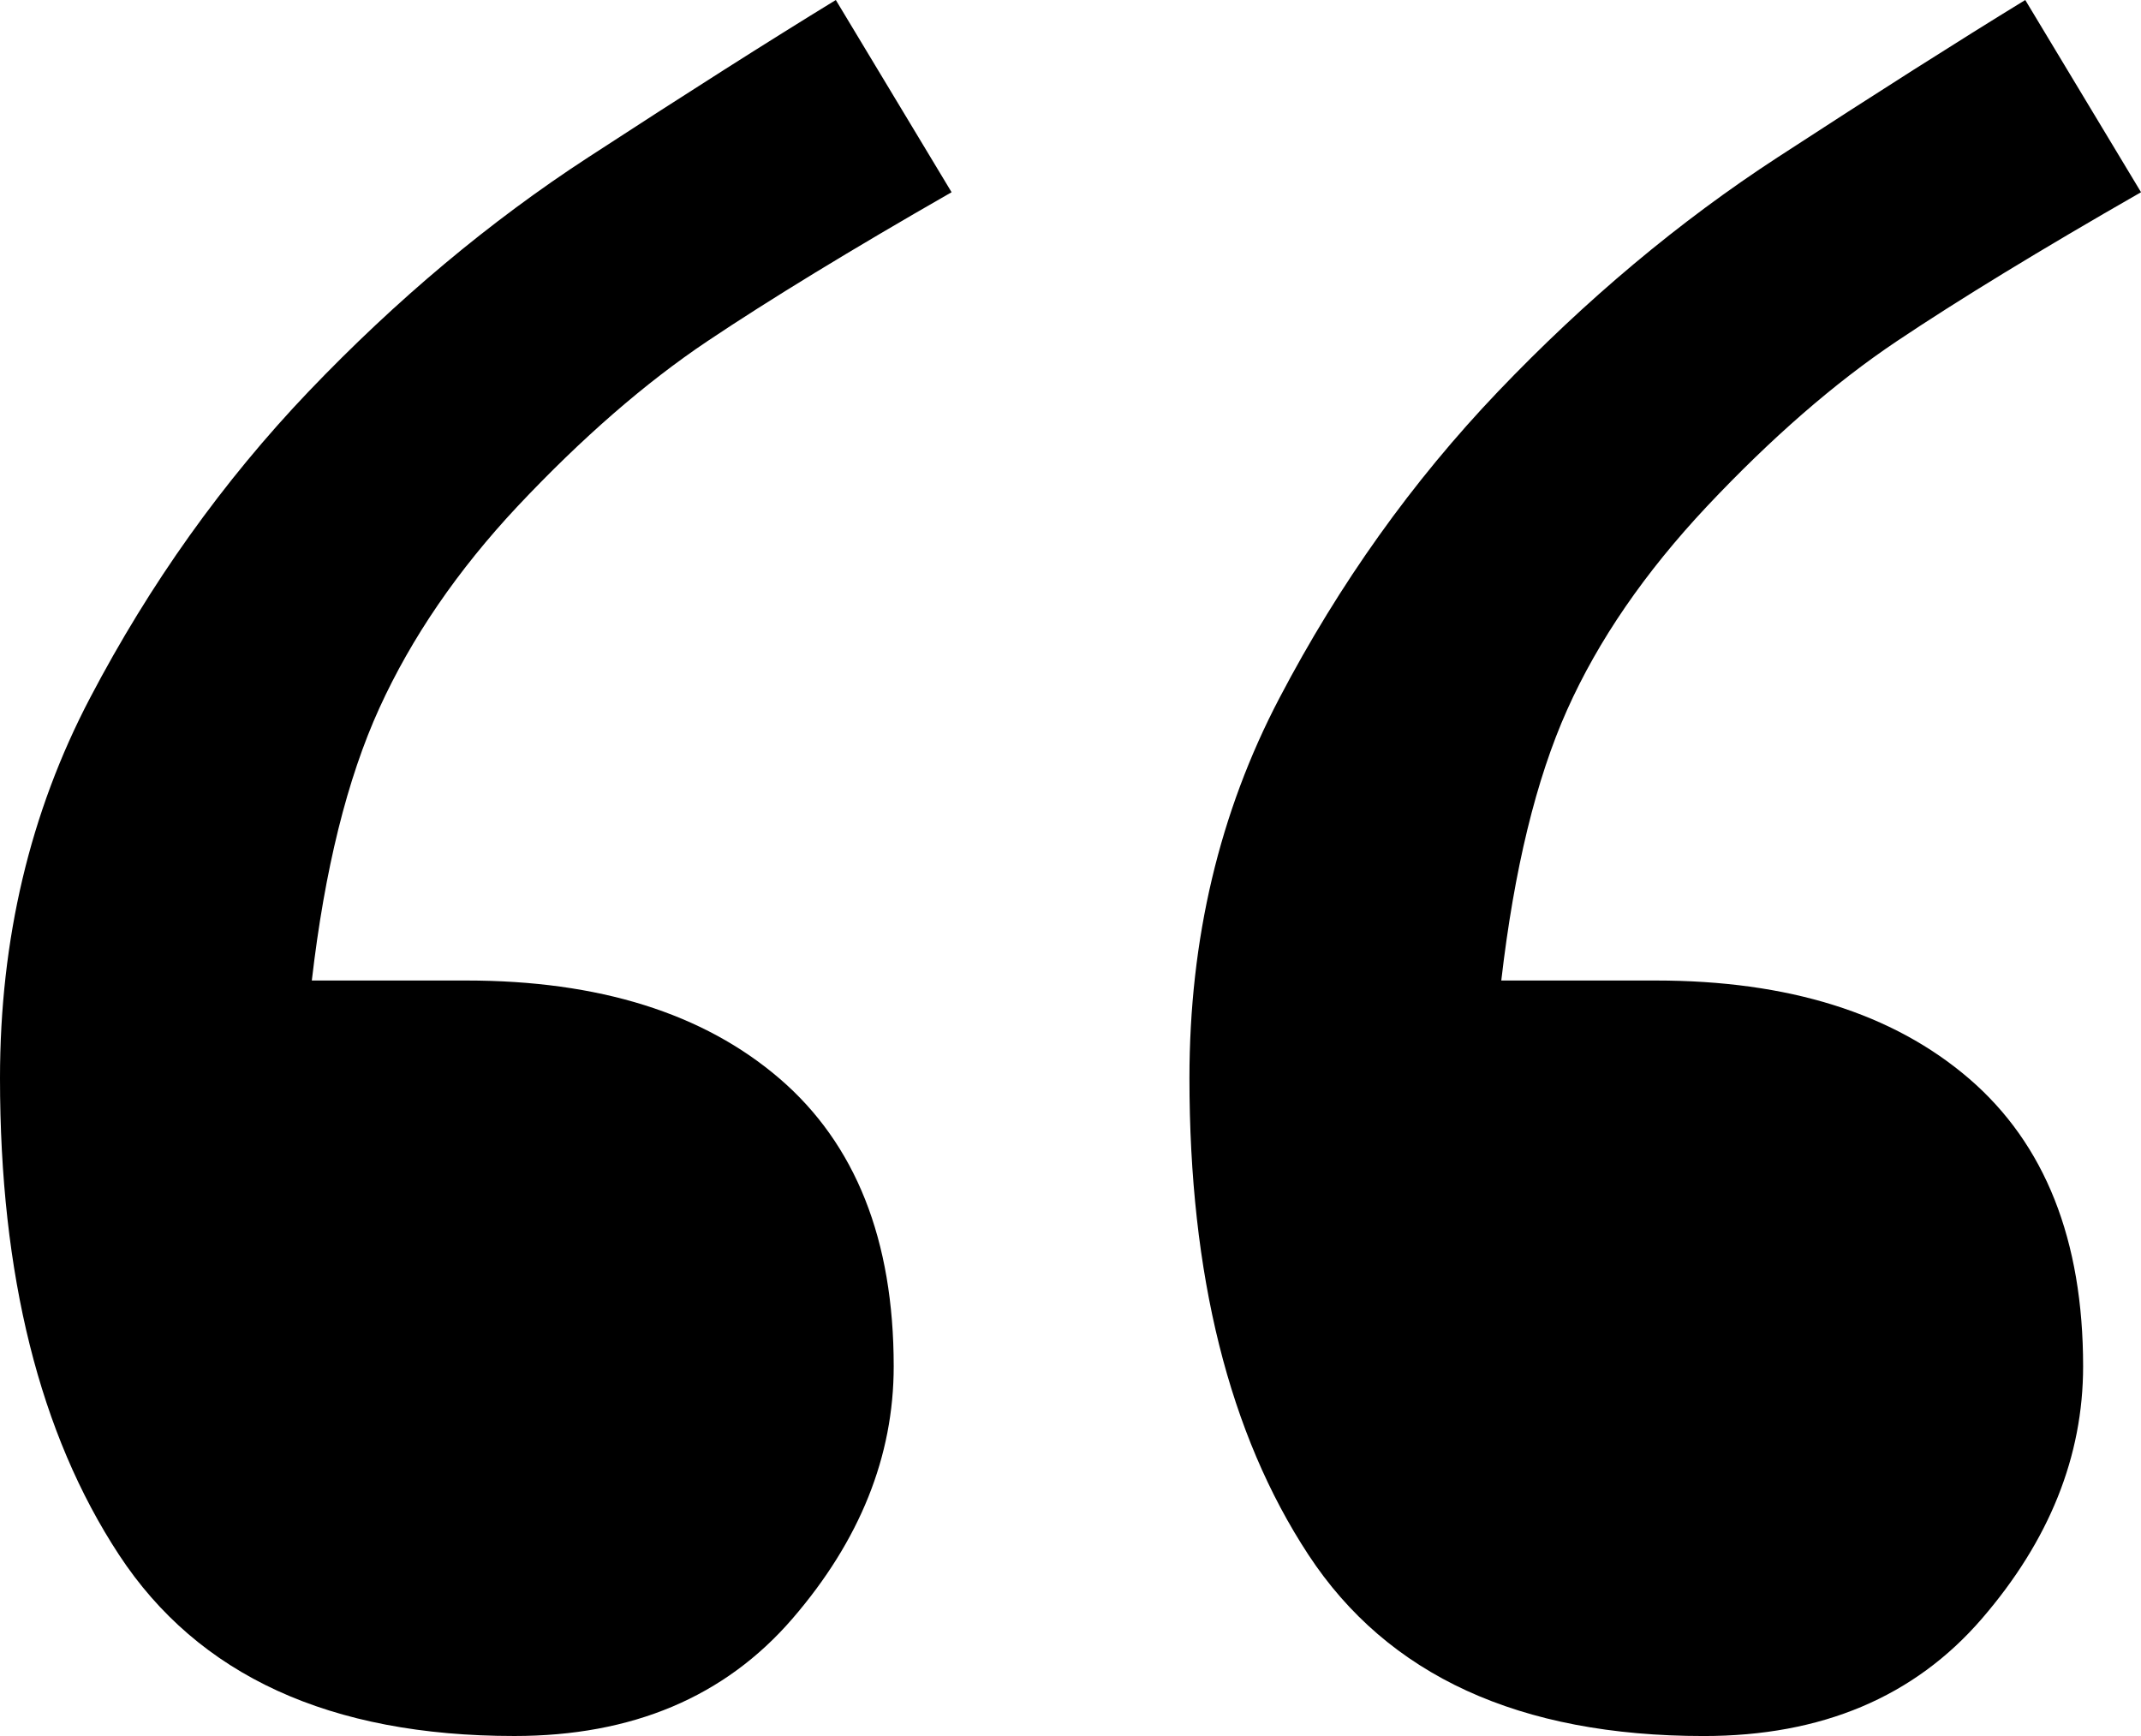
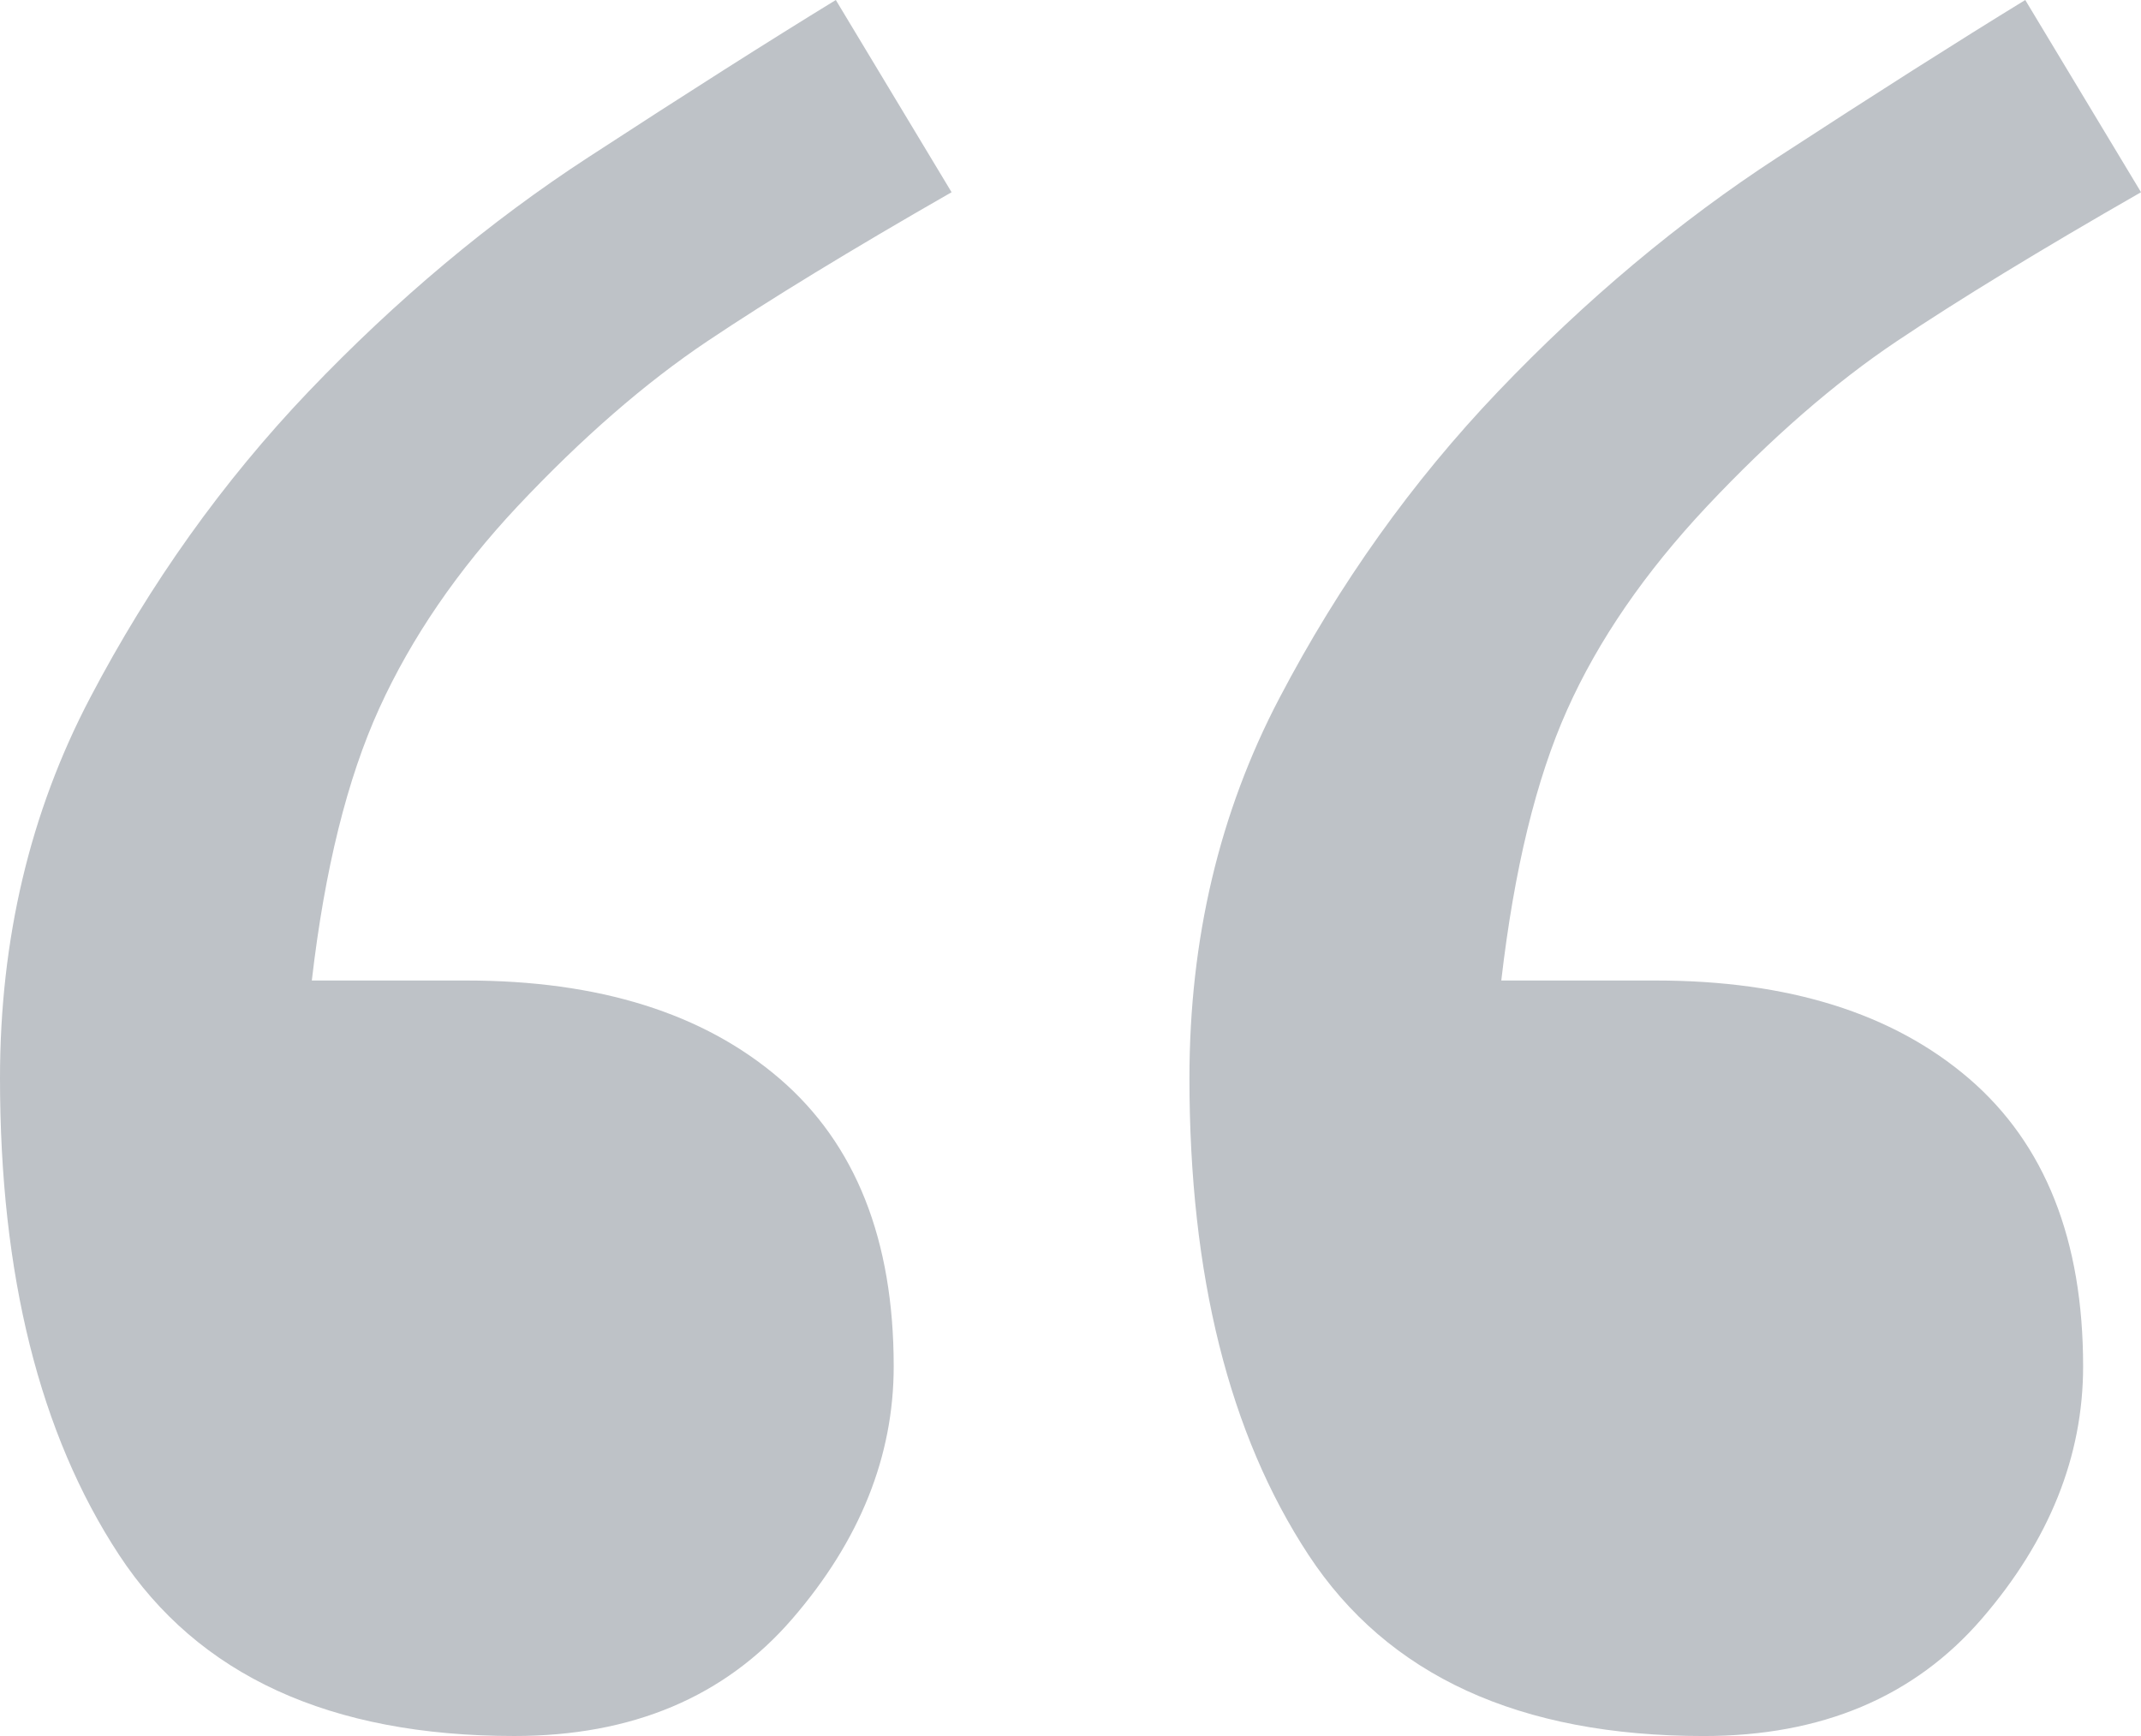
- <svg xmlns="http://www.w3.org/2000/svg" version="1.0" id="Layer_1" x="0px" y="0px" width="78.673px" height="63.788px" viewBox="0 0 78.673 63.788" enable-background="new 0 0 78.673 63.788" xml:space="preserve">
+ <svg xmlns="http://www.w3.org/2000/svg" version="1.0" id="Layer_1" x="0px" y="0px" style="fill:#bec2c7;" width="78.673px" height="63.788px" viewBox="0 0 78.673 63.788" enable-background="new 0 0 78.673 63.788" xml:space="preserve">
  <g>
    <path d="M72.354,39.632c-2.797-2.401-6.636-3.604-11.518-3.604h-5.67c0.473-4.081,1.278-7.397,2.421-9.948   c1.141-2.551,2.854-5.044,5.139-7.477c2.363-2.51,4.685-4.531,6.97-6.063c2.283-1.53,5.274-3.356,8.978-5.477L74.42,0   c-2.441,1.495-5.474,3.42-9.096,5.779c-3.623,2.359-7.048,5.228-10.276,8.607c-3.151,3.302-5.83,7.056-8.033,11.261   c-2.206,4.204-3.308,8.861-3.308,13.97c0,7.232,1.456,13.07,4.371,17.511c2.913,4.44,7.755,6.661,14.529,6.661   c4.33,0,7.737-1.436,10.218-4.311s3.721-5.967,3.721-9.273C76.546,45.559,75.147,42.034,72.354,39.632z" />
    <path d="M19.019,18.603c2.362-2.51,4.685-4.531,6.97-6.063c2.283-1.53,5.274-3.356,8.978-5.477L30.713,0   c-2.441,1.495-5.475,3.42-9.095,5.779c-3.624,2.359-7.05,5.228-10.278,8.607c-3.149,3.302-5.828,7.056-8.032,11.261   C1.103,29.851,0,34.508,0,39.616c0,7.232,1.457,13.07,4.371,17.511c2.912,4.44,7.756,6.661,14.529,6.661   c4.33,0,7.737-1.436,10.218-4.311c2.481-2.875,3.722-5.967,3.722-9.273c0-4.646-1.399-8.17-4.194-10.572   c-2.796-2.401-6.635-3.604-11.517-3.604h-5.671c0.473-4.081,1.3-7.416,2.481-10.007C15.12,23.432,16.812,20.958,19.019,18.603z" />
  </g>
</svg>
